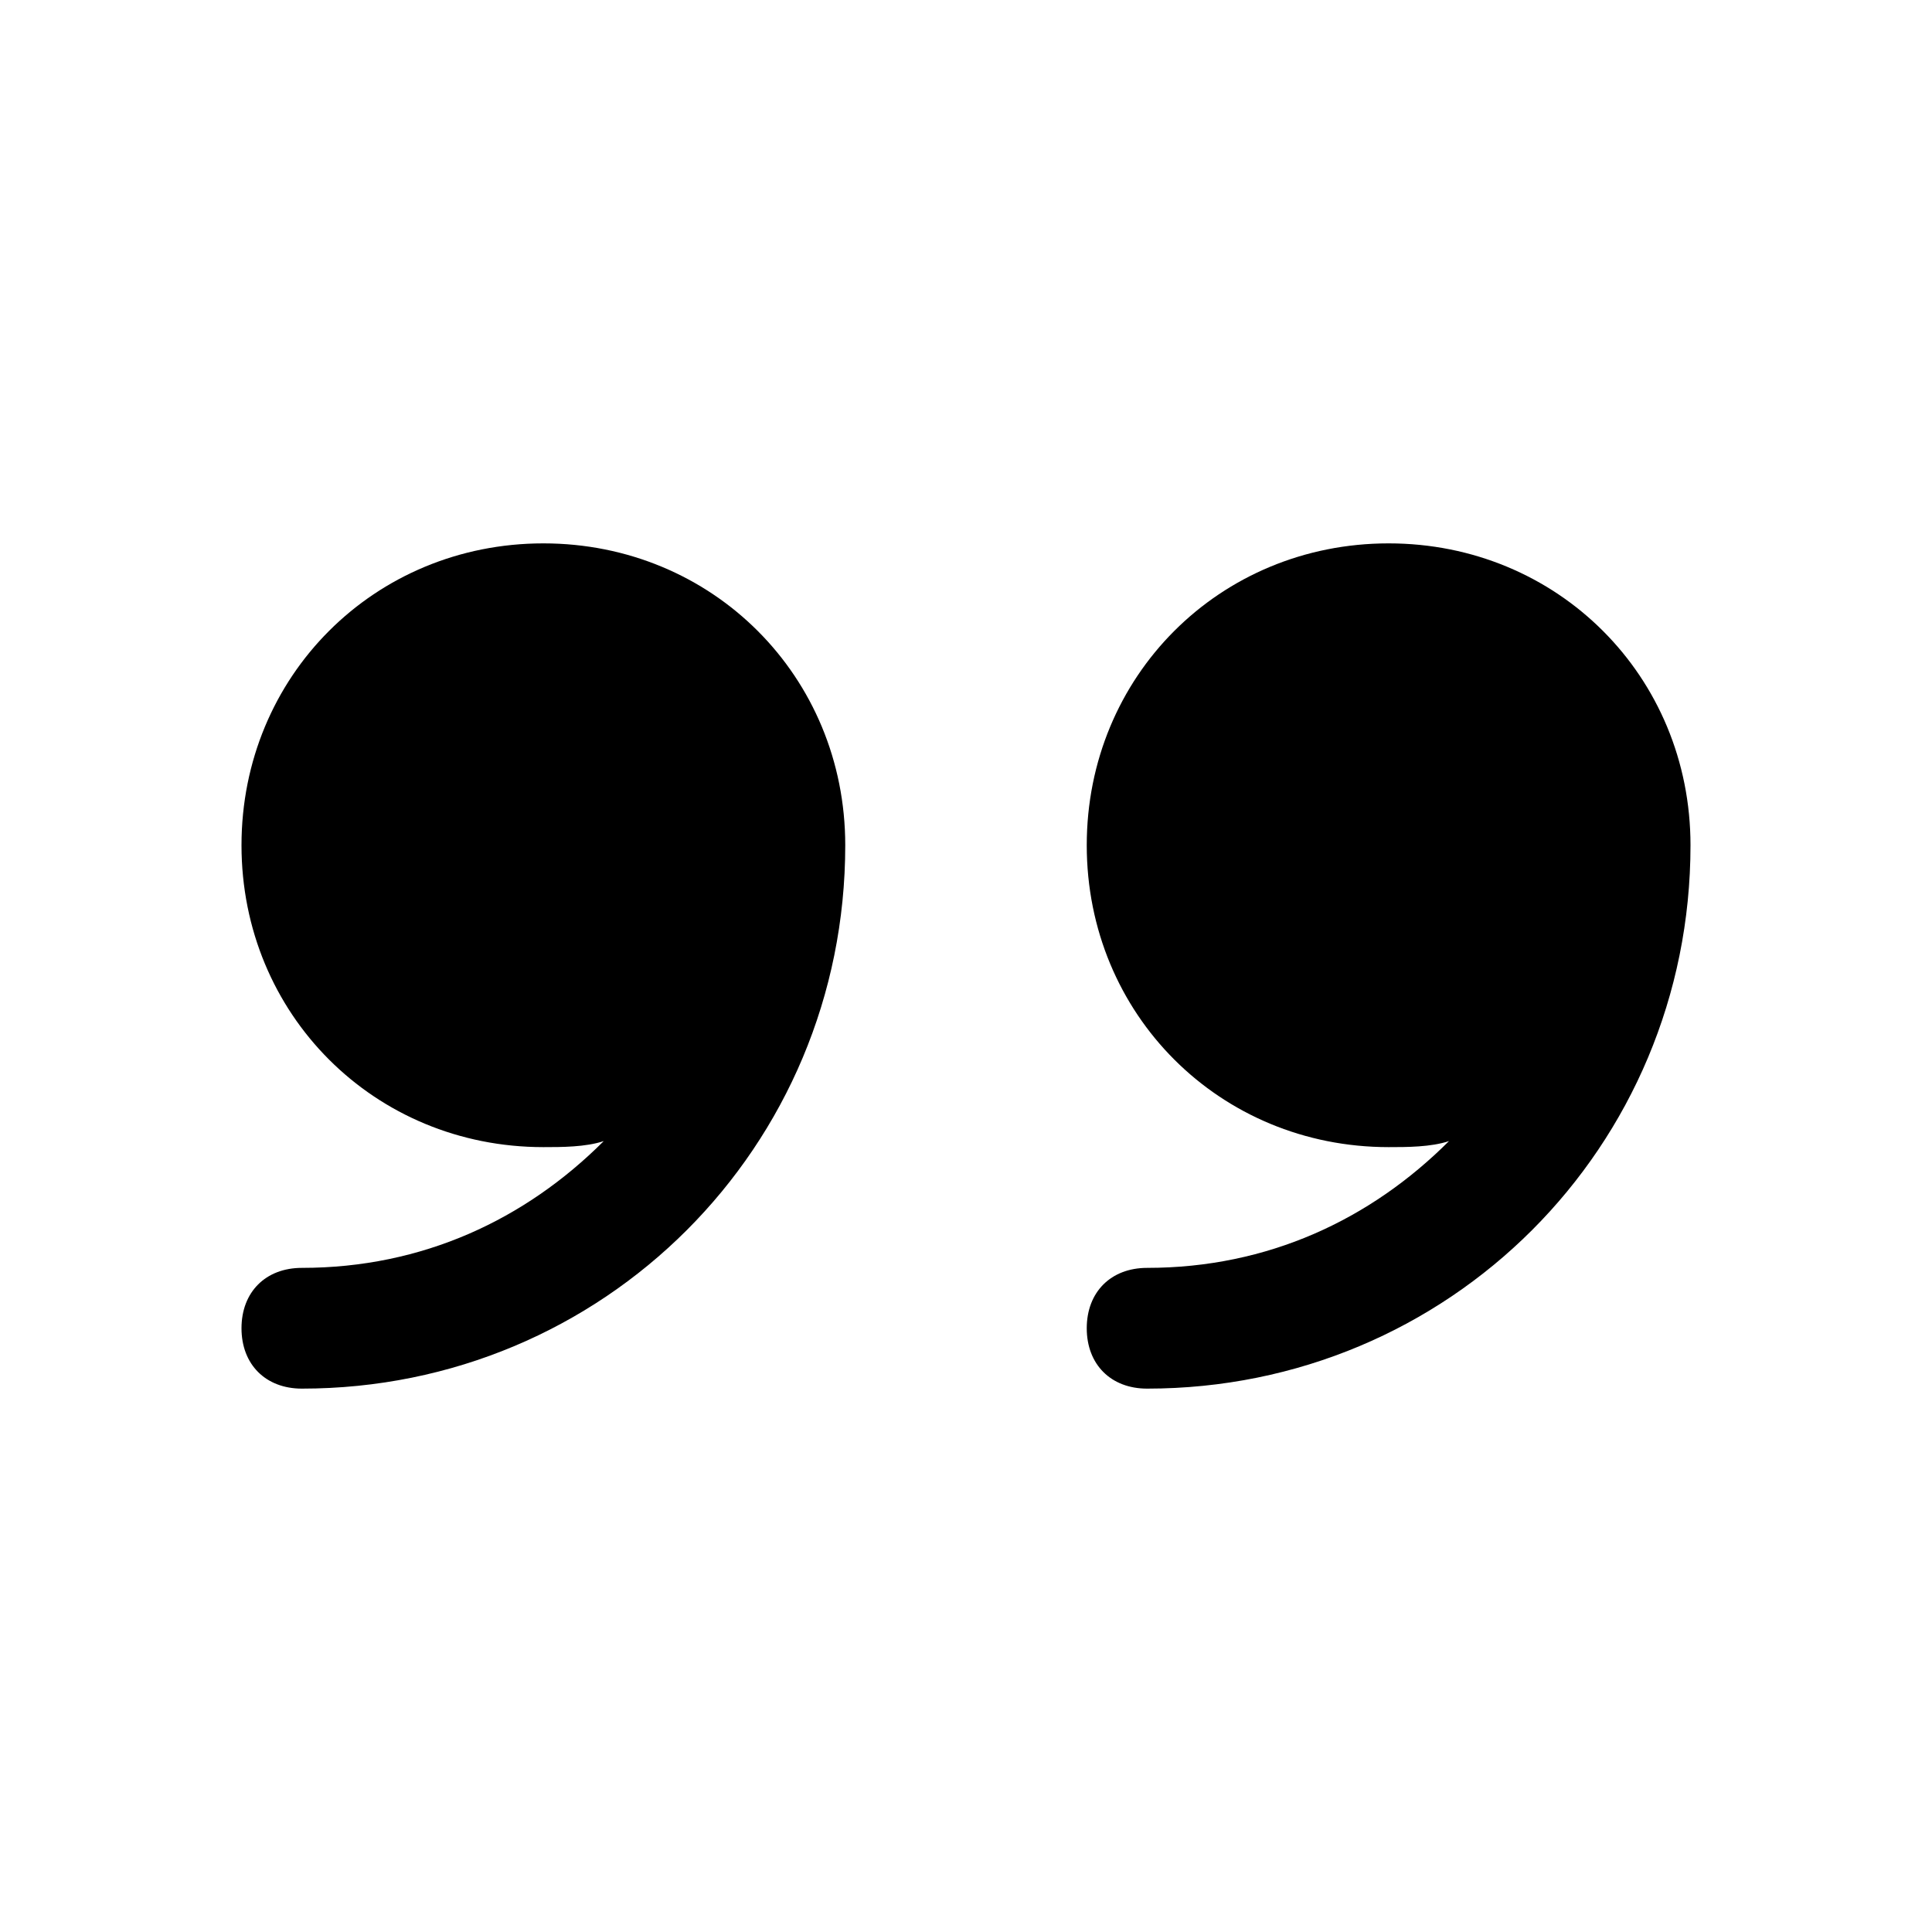
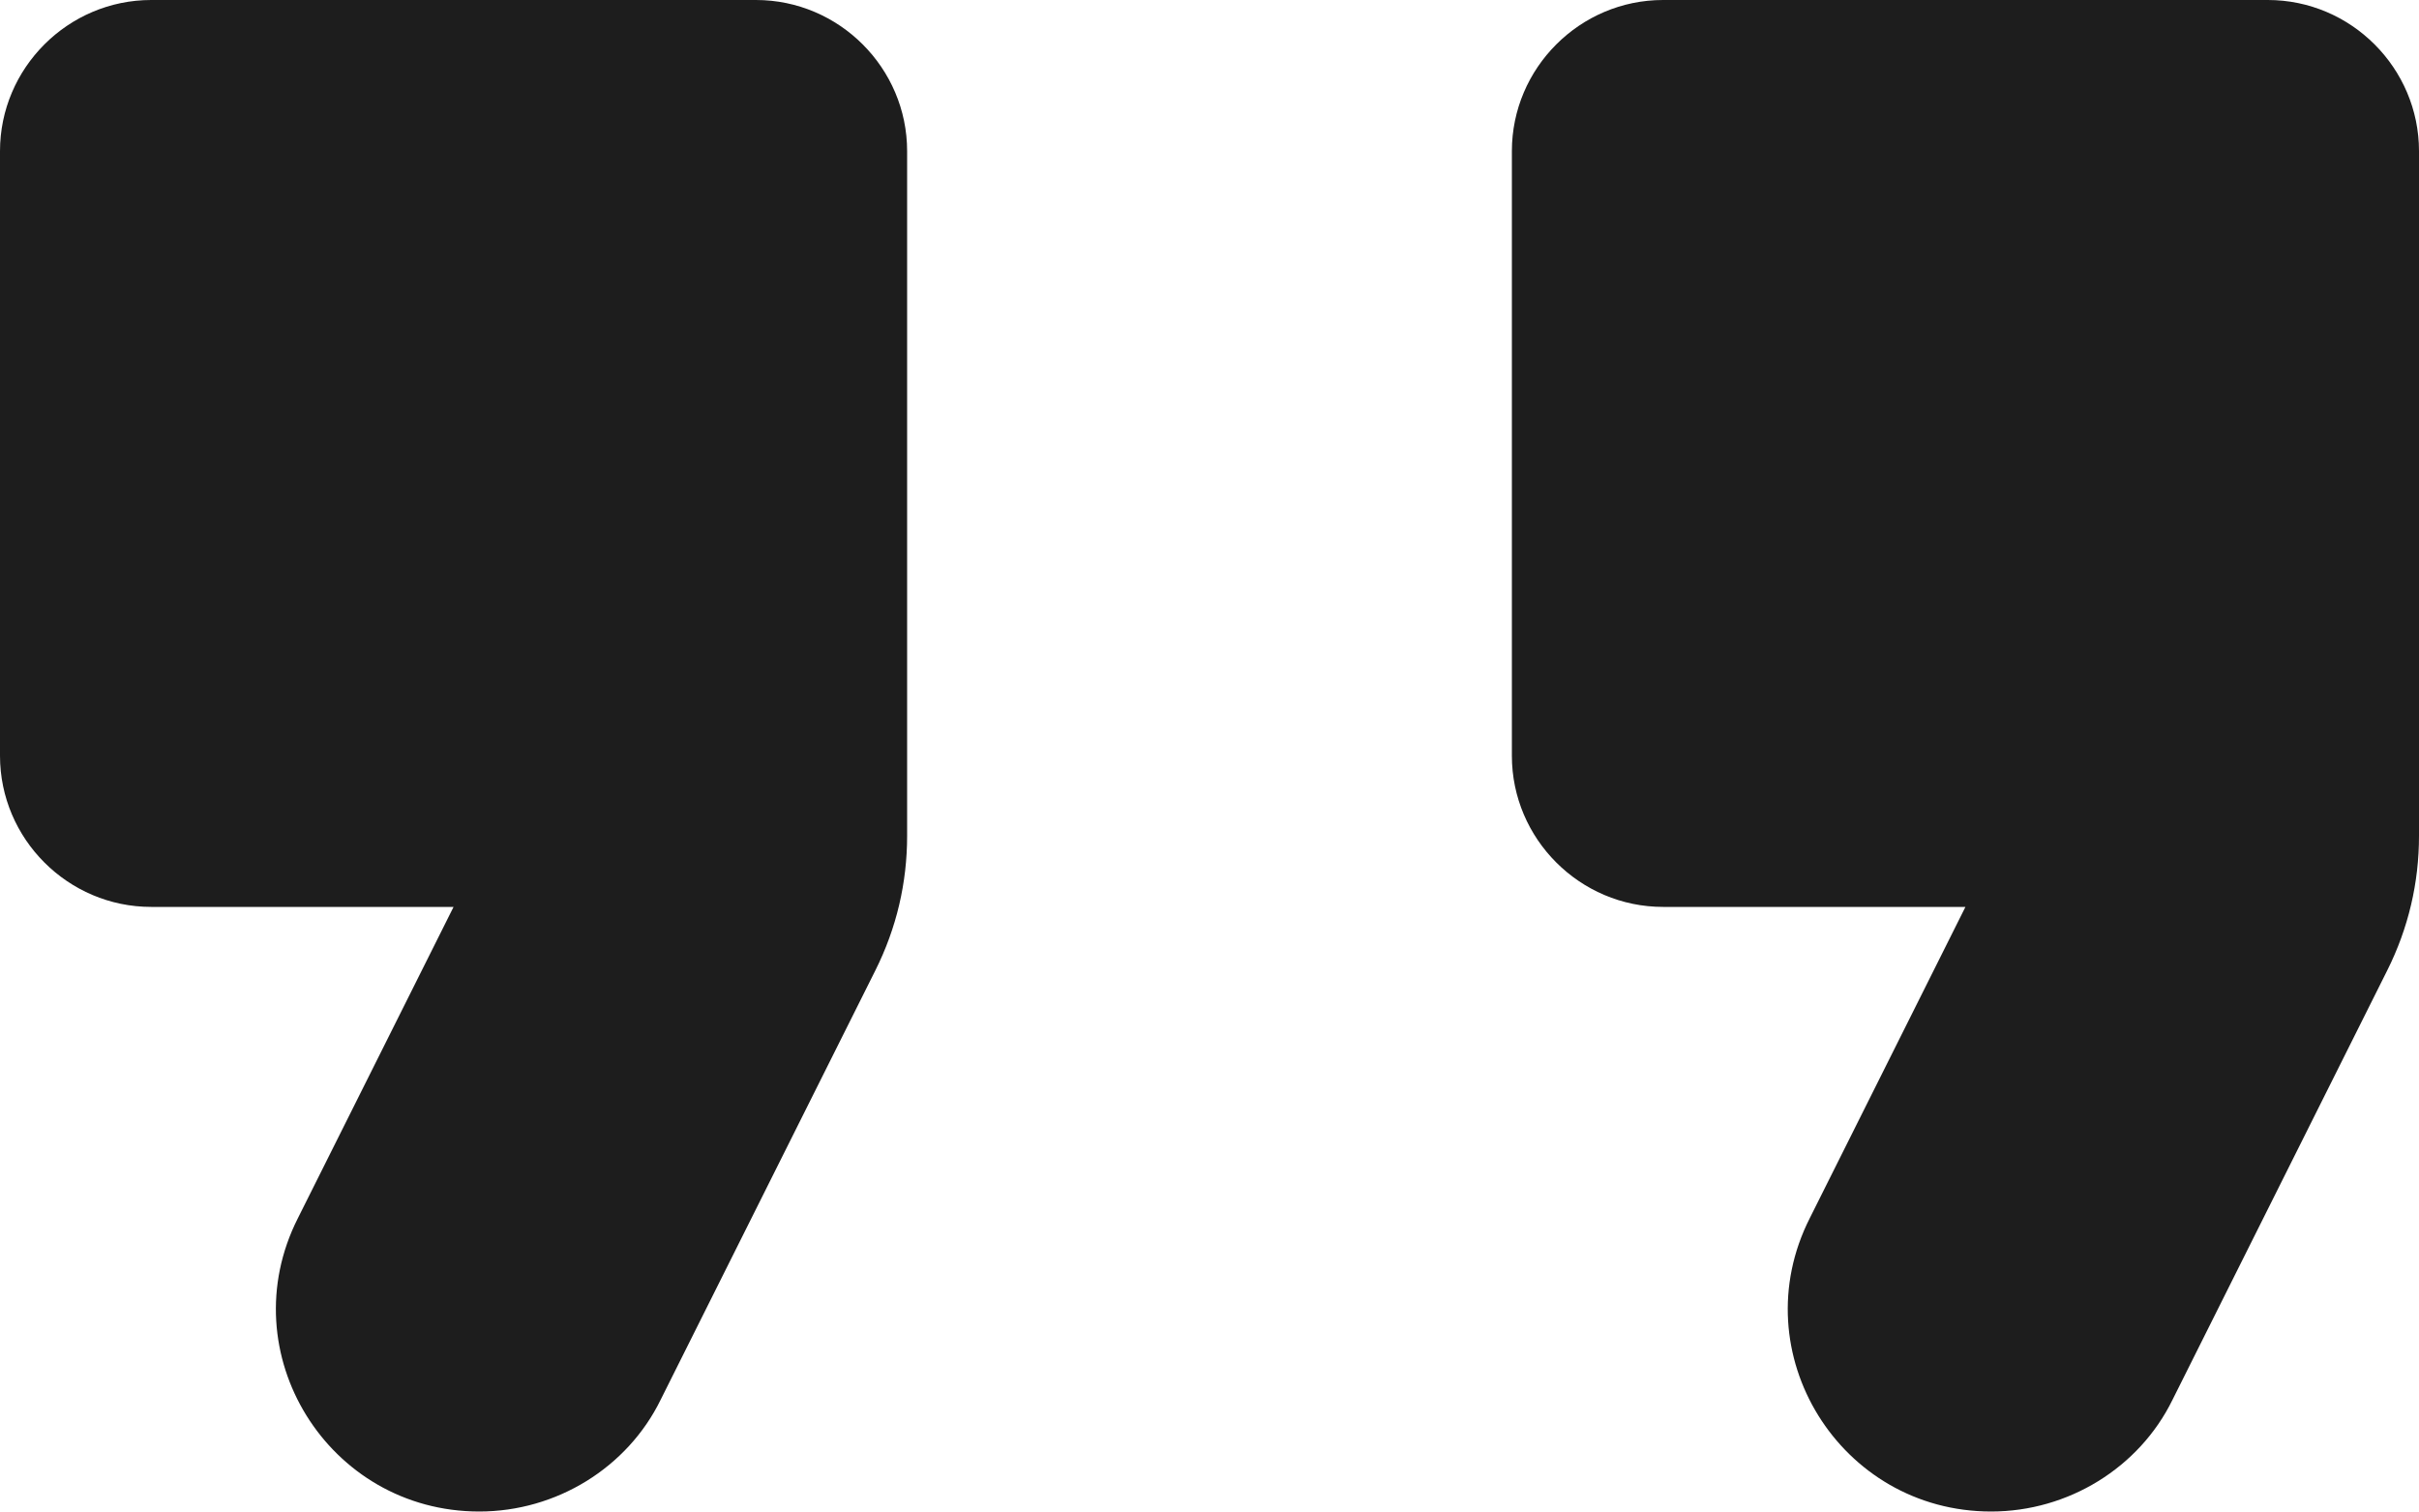
- <svg xmlns="http://www.w3.org/2000/svg" viewBox="0 0 32 32" style="enable-background:new 0 0 32 32" xml:space="preserve">
-   <path d="M23 9c-2.8 0-5 2.2-5 5s2.2 5 5 5c.3 0 .7 0 1-.1-1.3 1.3-3 2.1-5 2.1-.6 0-1 .4-1 1s.4 1 1 1c5 0 9-4 9-9 0-2.8-2.2-5-5-5zM9 9c-2.8 0-5 2.2-5 5s2.2 5 5 5c.3 0 .7 0 1-.1C8.7 20.2 7 21 5 21c-.6 0-1 .4-1 1s.4 1 1 1c5 0 9-4 9-9 0-2.8-2.2-5-5-5z" />
+ <svg xmlns="http://www.w3.org/2000/svg" width="16" height="10">
+   <g fill="none" fill-rule="evenodd">
+     <path d="M-4-7h24v24H-4z" />
+     <path d="M3.17 10c.51 0 .98-.29 1.2-.74l1.42-2.84c.14-.28.21-.58.21-.89V1c0-.55-.45-1-1-1H1C.45 0 0 .45 0 1v4c0 .55.45 1 1 1h2L1.97 8.06c-.45.89.2 1.94 1.2 1.94Zm10 0c.51 0 .98-.29 1.2-.74l1.42-2.84c.14-.28.21-.58.21-.89V1c0-.55-.45-1-1-1h-4c-.55 0-1 .45-1 1v4c0 .55.45 1 1 1h2l-1.03 2.06c-.45.89.2 1.94 1.2 1.94Z" fill="#1D1D1D" />
+   </g>
</svg>
